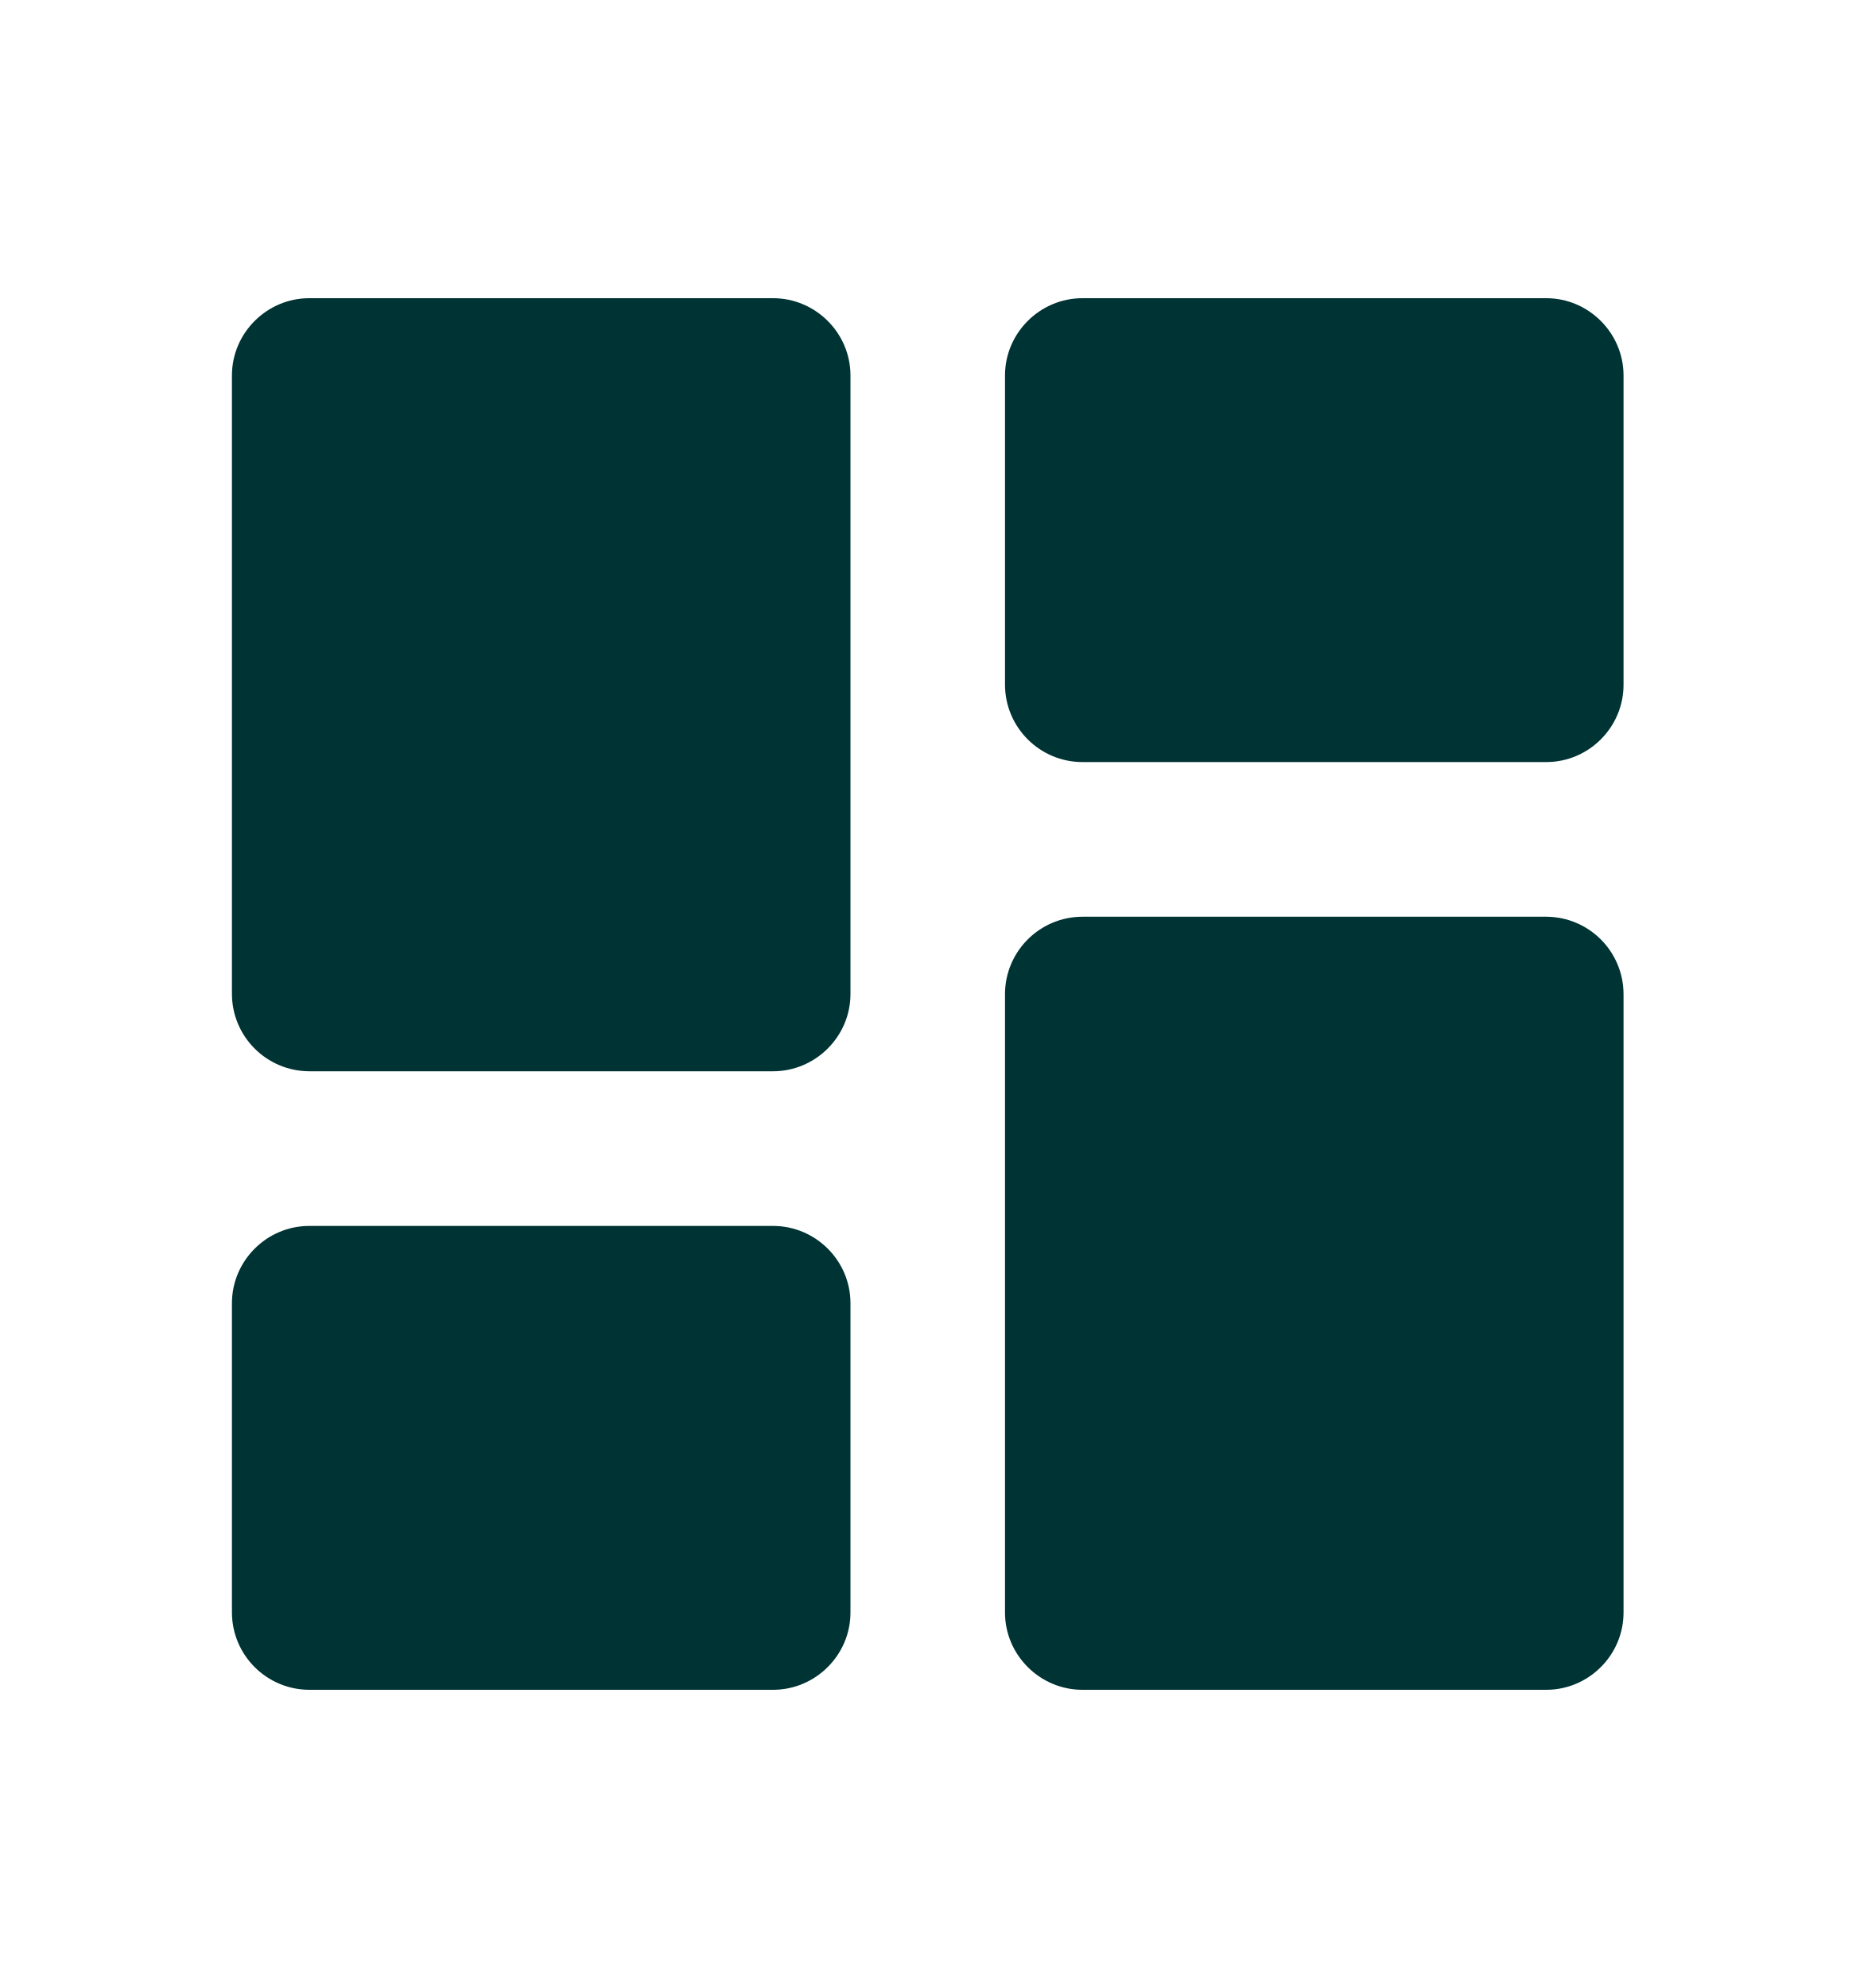
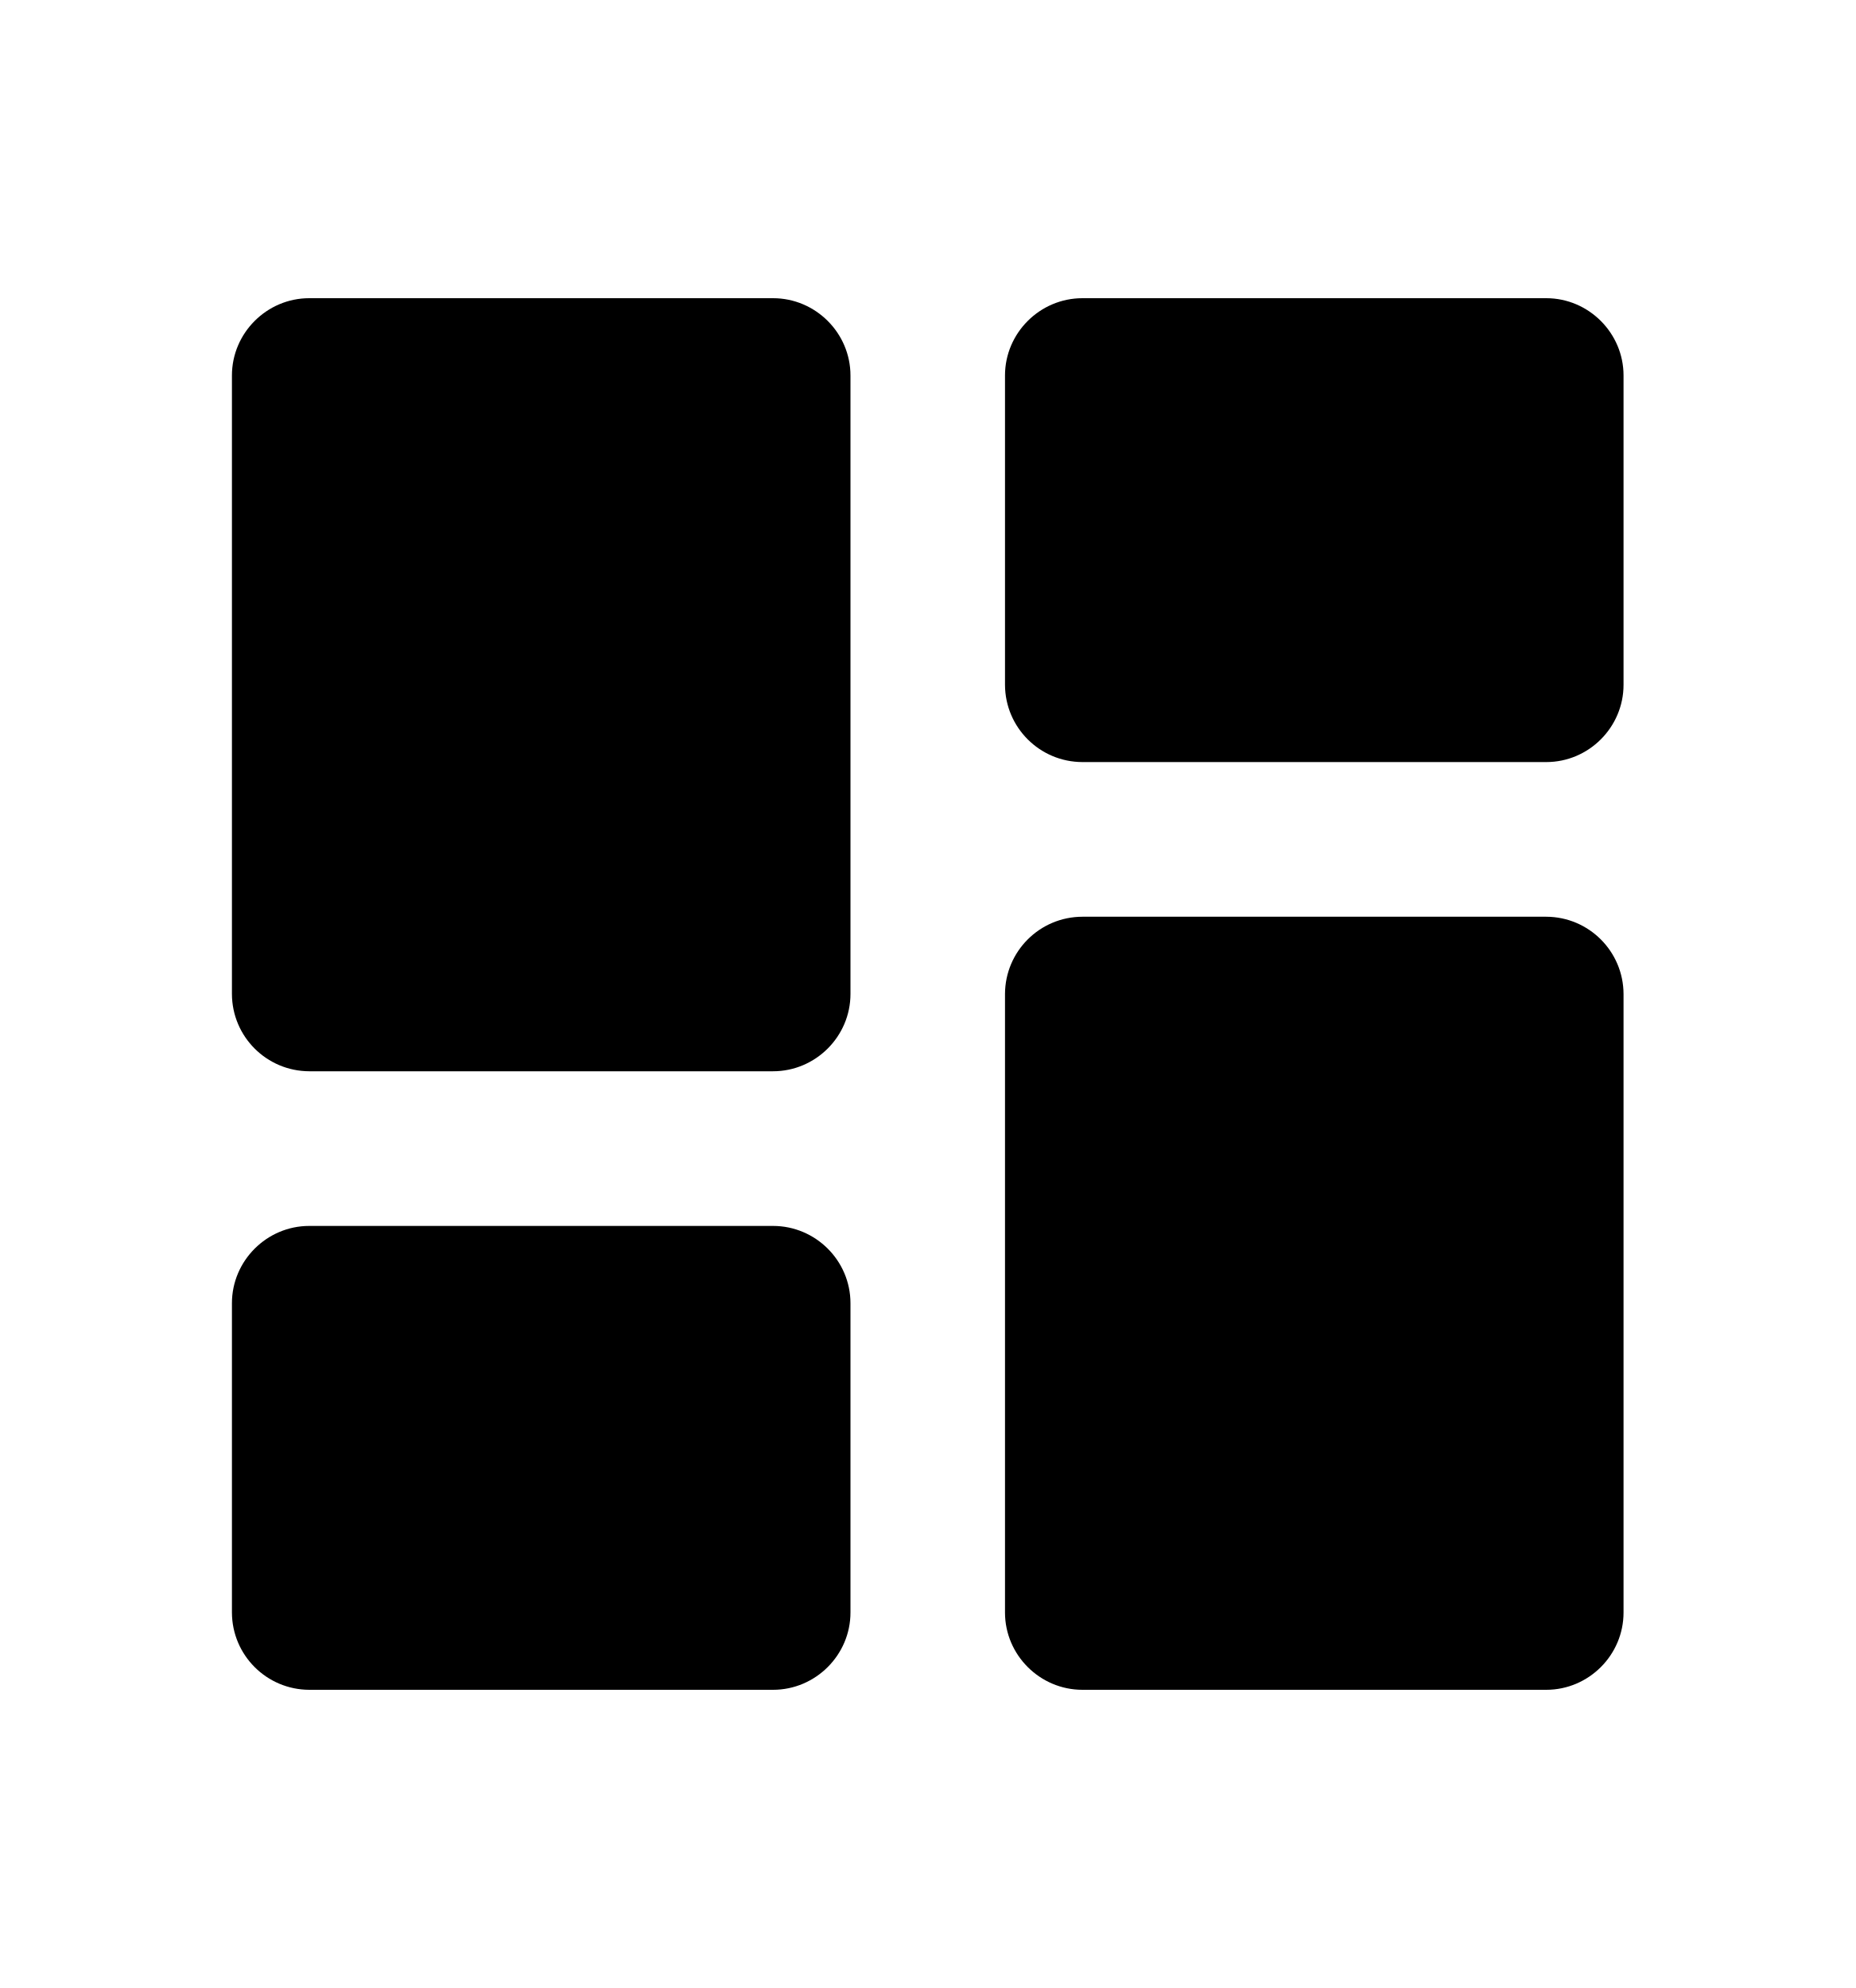
- <svg xmlns="http://www.w3.org/2000/svg" width="14" height="15" fill="none">
-   <path fill-rule="evenodd" clip-rule="evenodd" d="M5.833 8.083h-3.5A.585.585 0 0 1 1.75 7.5V2.833c0-.32.263-.583.583-.583h3.5c.321 0 .584.263.584.583V7.5c0 .32-.263.583-.584.583zm0 4.667h-3.5a.585.585 0 0 1-.583-.583V9.833c0-.32.263-.583.583-.583h3.5c.321 0 .584.262.584.583v2.334c0 .32-.263.583-.584.583zm2.334 0h3.5c.32 0 .583-.262.583-.583V7.5a.585.585 0 0 0-.583-.583h-3.5a.585.585 0 0 0-.584.583v4.667c0 .32.263.583.584.583zm-.584-7.583V2.833c0-.32.263-.583.584-.583h3.5c.32 0 .583.263.583.583v2.334c0 .32-.262.583-.583.583h-3.5a.585.585 0 0 1-.584-.583z" fill="#033" />
+ <svg xmlns="http://www.w3.org/2000/svg" width="14" height="15" fill="currentColor">
+   <path fill-rule="evenodd" clip-rule="evenodd" d="M5.833 8.083h-3.5A.585.585 0 0 1 1.75 7.5V2.833c0-.32.263-.583.583-.583h3.5c.321 0 .584.263.584.583V7.5c0 .32-.263.583-.584.583zm0 4.667h-3.5a.585.585 0 0 1-.583-.583V9.833c0-.32.263-.583.583-.583h3.5c.321 0 .584.262.584.583v2.334c0 .32-.263.583-.584.583zm2.334 0h3.5c.32 0 .583-.262.583-.583V7.5a.585.585 0 0 0-.583-.583h-3.5a.585.585 0 0 0-.584.583v4.667c0 .32.263.583.584.583zm-.584-7.583V2.833c0-.32.263-.583.584-.583h3.5c.32 0 .583.263.583.583v2.334c0 .32-.262.583-.583.583h-3.5a.585.585 0 0 1-.584-.583z" fill="currentColor" />
</svg>
